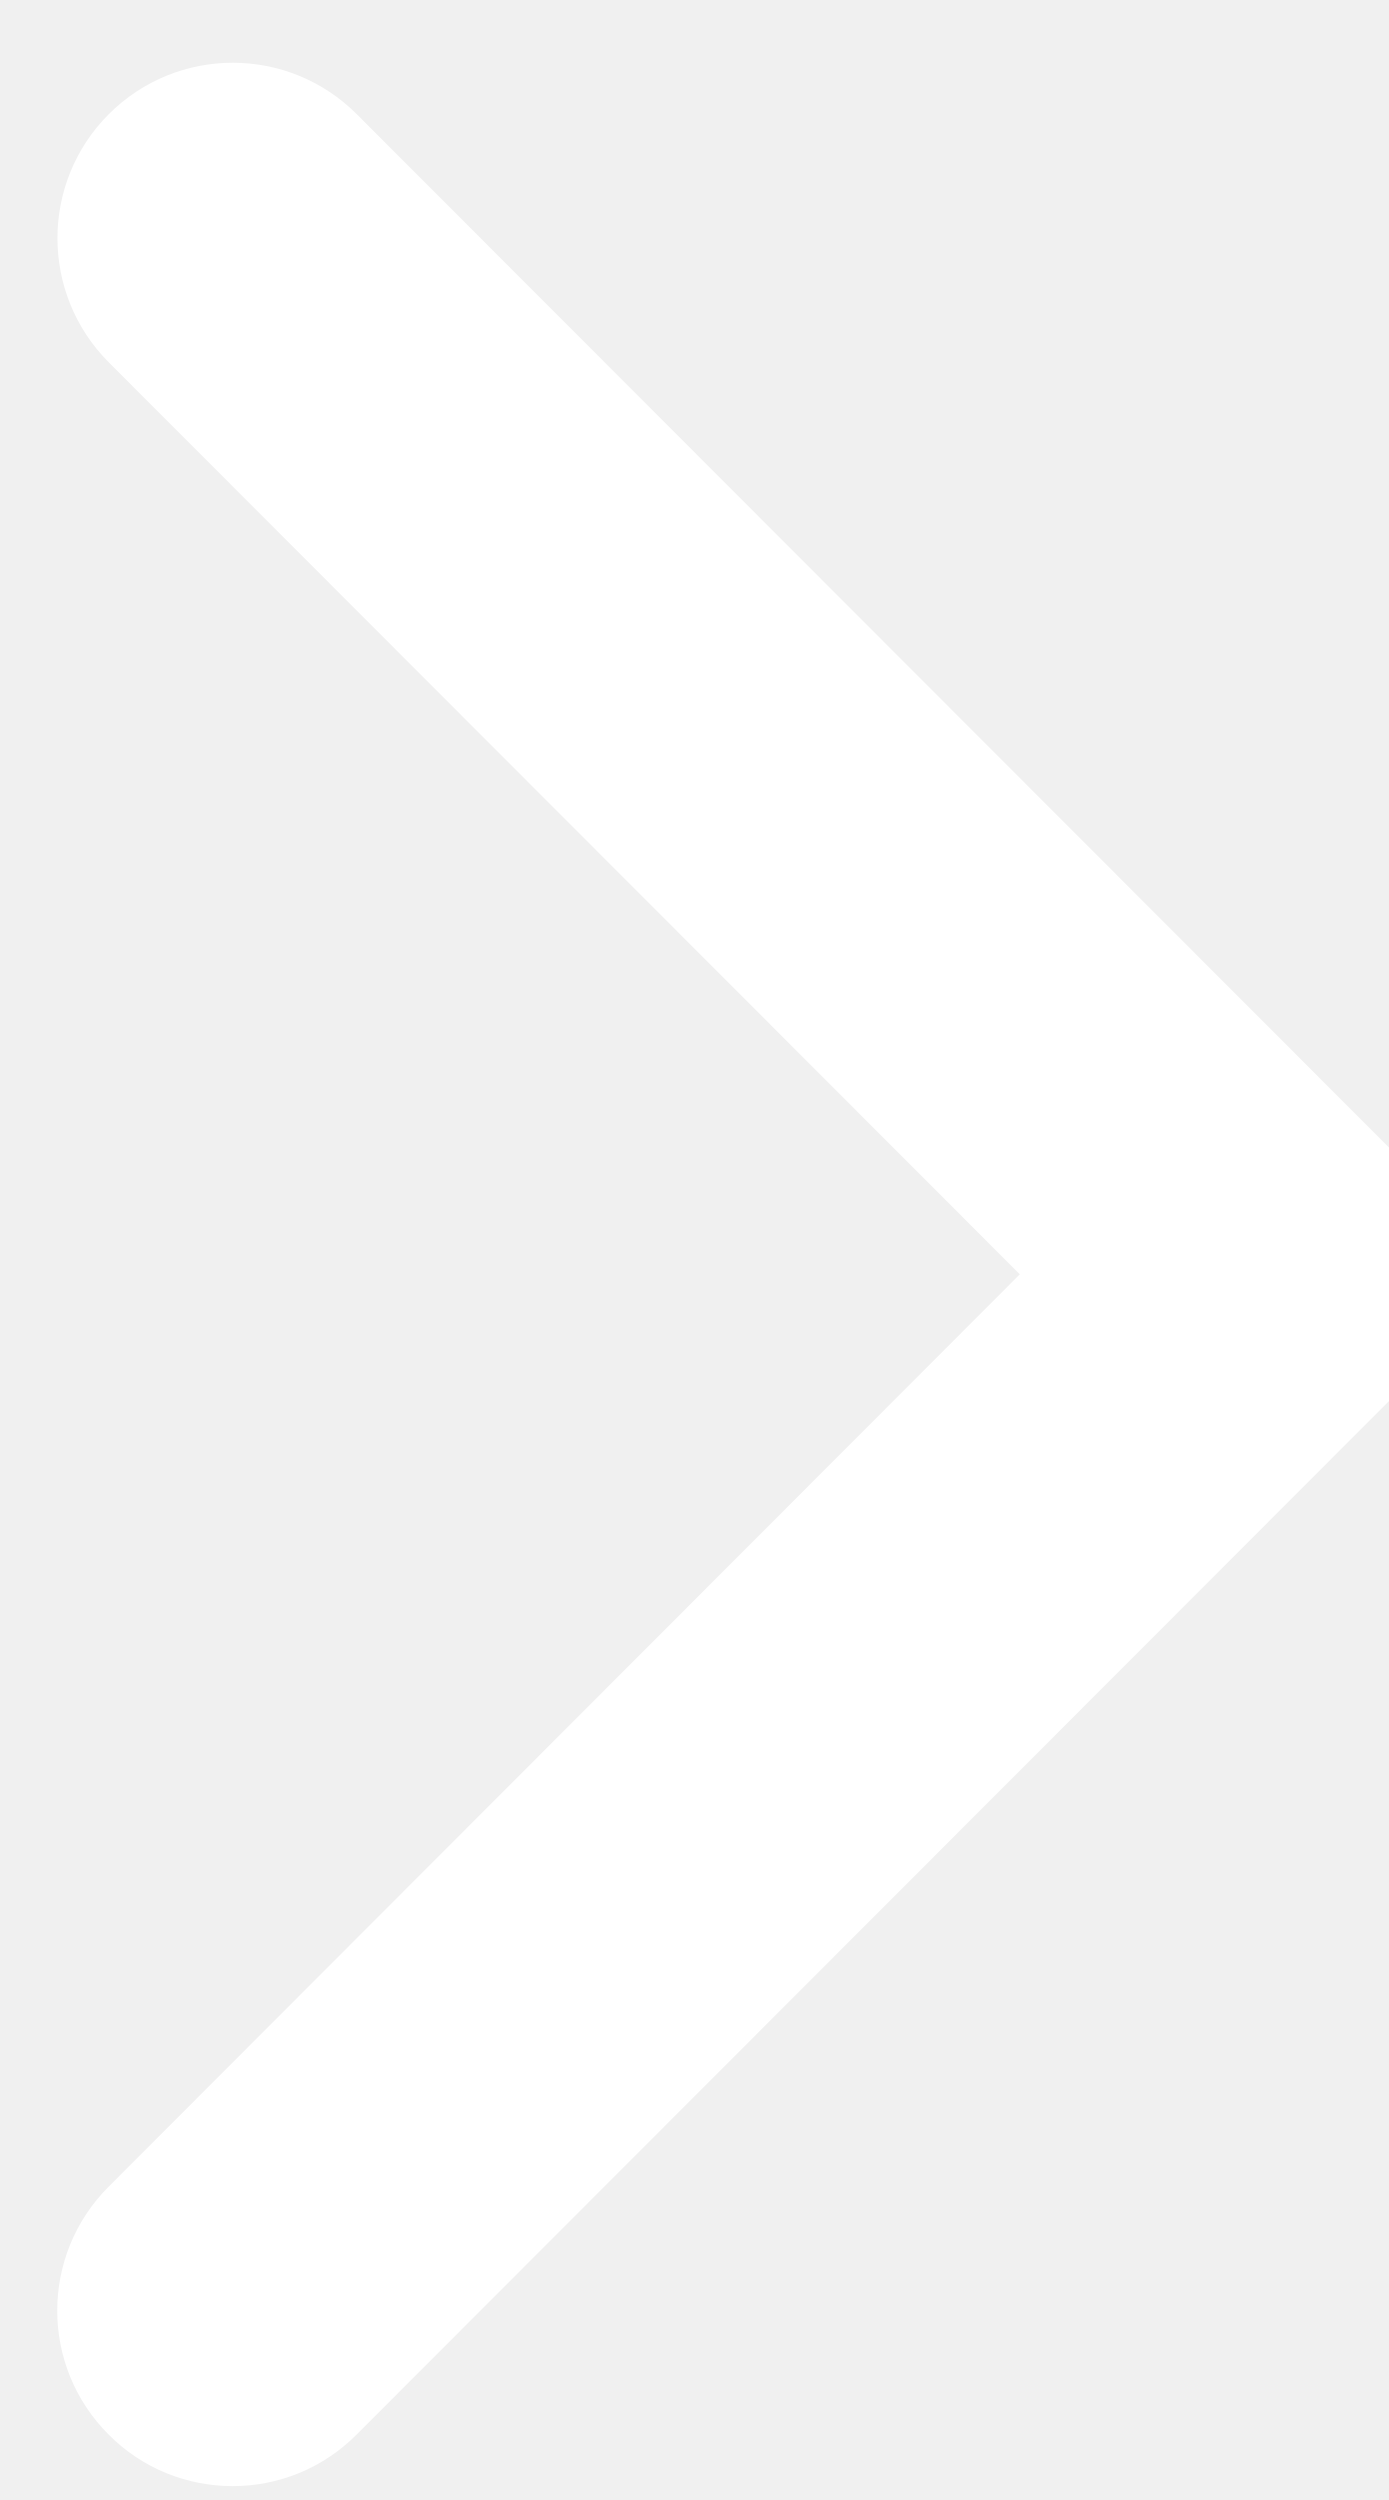
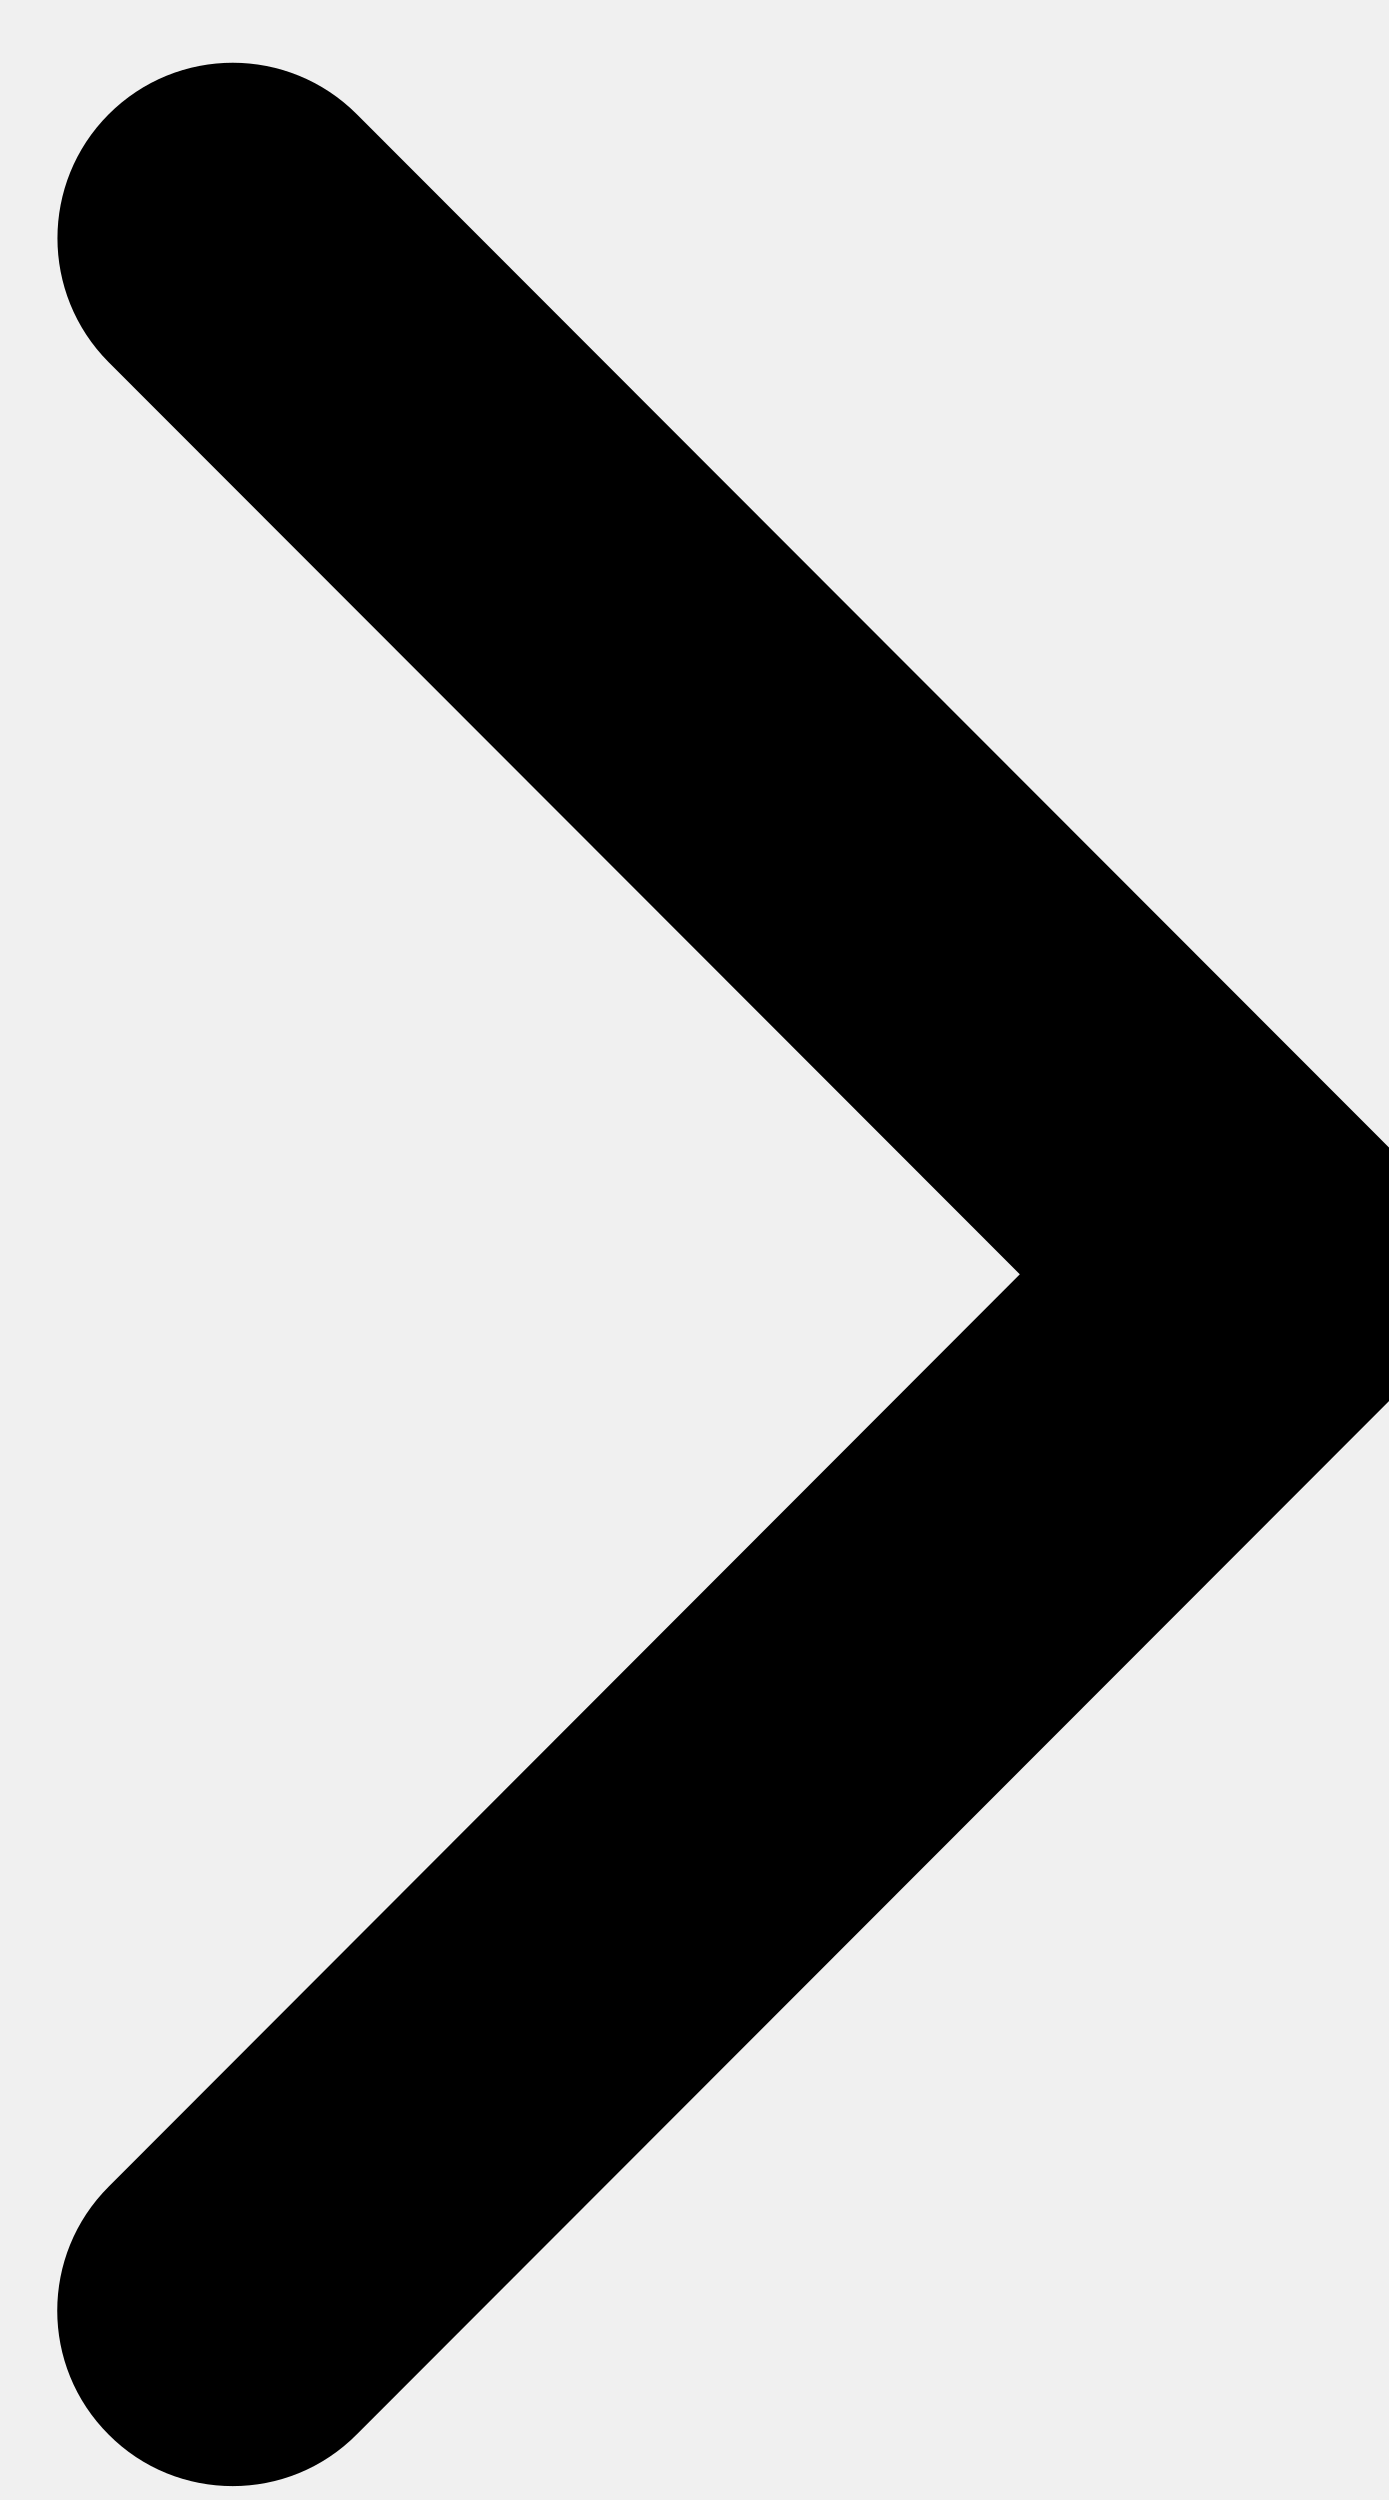
<svg xmlns="http://www.w3.org/2000/svg" width="10" height="18" viewBox="0 0 10 18" fill="none">
-   <path d="M0.763 16.448C0.567 16.448 0.372 16.374 0.224 16.224C-0.075 15.927 -0.075 15.443 0.224 15.145L7.137 8.223L0.224 1.303C-0.073 1.005 -0.073 0.521 0.224 0.224C0.522 -0.075 1.005 -0.075 1.303 0.224L8.754 7.683C9.052 7.981 9.052 8.464 8.754 8.763L1.303 16.222C1.153 16.374 0.958 16.448 0.763 16.448Z" transform="translate(0.912354 0.952026)" fill="white" />
-   <path d="M0.763 16.448C0.567 16.448 0.372 16.374 0.224 16.224C-0.075 15.927 -0.075 15.443 0.224 15.145L7.137 8.223L0.224 1.303C-0.073 1.005 -0.073 0.521 0.224 0.224C0.522 -0.075 1.005 -0.075 1.303 0.224L8.754 7.683C9.052 7.981 9.052 8.464 8.754 8.763L1.303 16.222C1.153 16.374 0.958 16.448 0.763 16.448Z" transform="translate(0.912354 0.952026)" stroke="white" />
+   <path d="M0.763 16.448C0.567 16.448 0.372 16.374 0.224 16.224C-0.075 15.927 -0.075 15.443 0.224 15.145L7.137 8.223L0.224 1.303C-0.073 1.005 -0.073 0.521 0.224 0.224C0.522 -0.075 1.005 -0.075 1.303 0.224L8.754 7.683C9.052 7.981 9.052 8.464 8.754 8.763L1.303 16.222C1.153 16.374 0.958 16.448 0.763 16.448Z" transform="translate(0.912354 0.952026)" fill="black" />
+   <path d="M0.763 16.448C0.567 16.448 0.372 16.374 0.224 16.224C-0.075 15.927 -0.075 15.443 0.224 15.145L7.137 8.223L0.224 1.303C-0.073 1.005 -0.073 0.521 0.224 0.224C0.522 -0.075 1.005 -0.075 1.303 0.224L8.754 7.683C9.052 7.981 9.052 8.464 8.754 8.763L1.303 16.222C1.153 16.374 0.958 16.448 0.763 16.448Z" transform="translate(0.912354 0.952026)" stroke="black" />
</svg>
